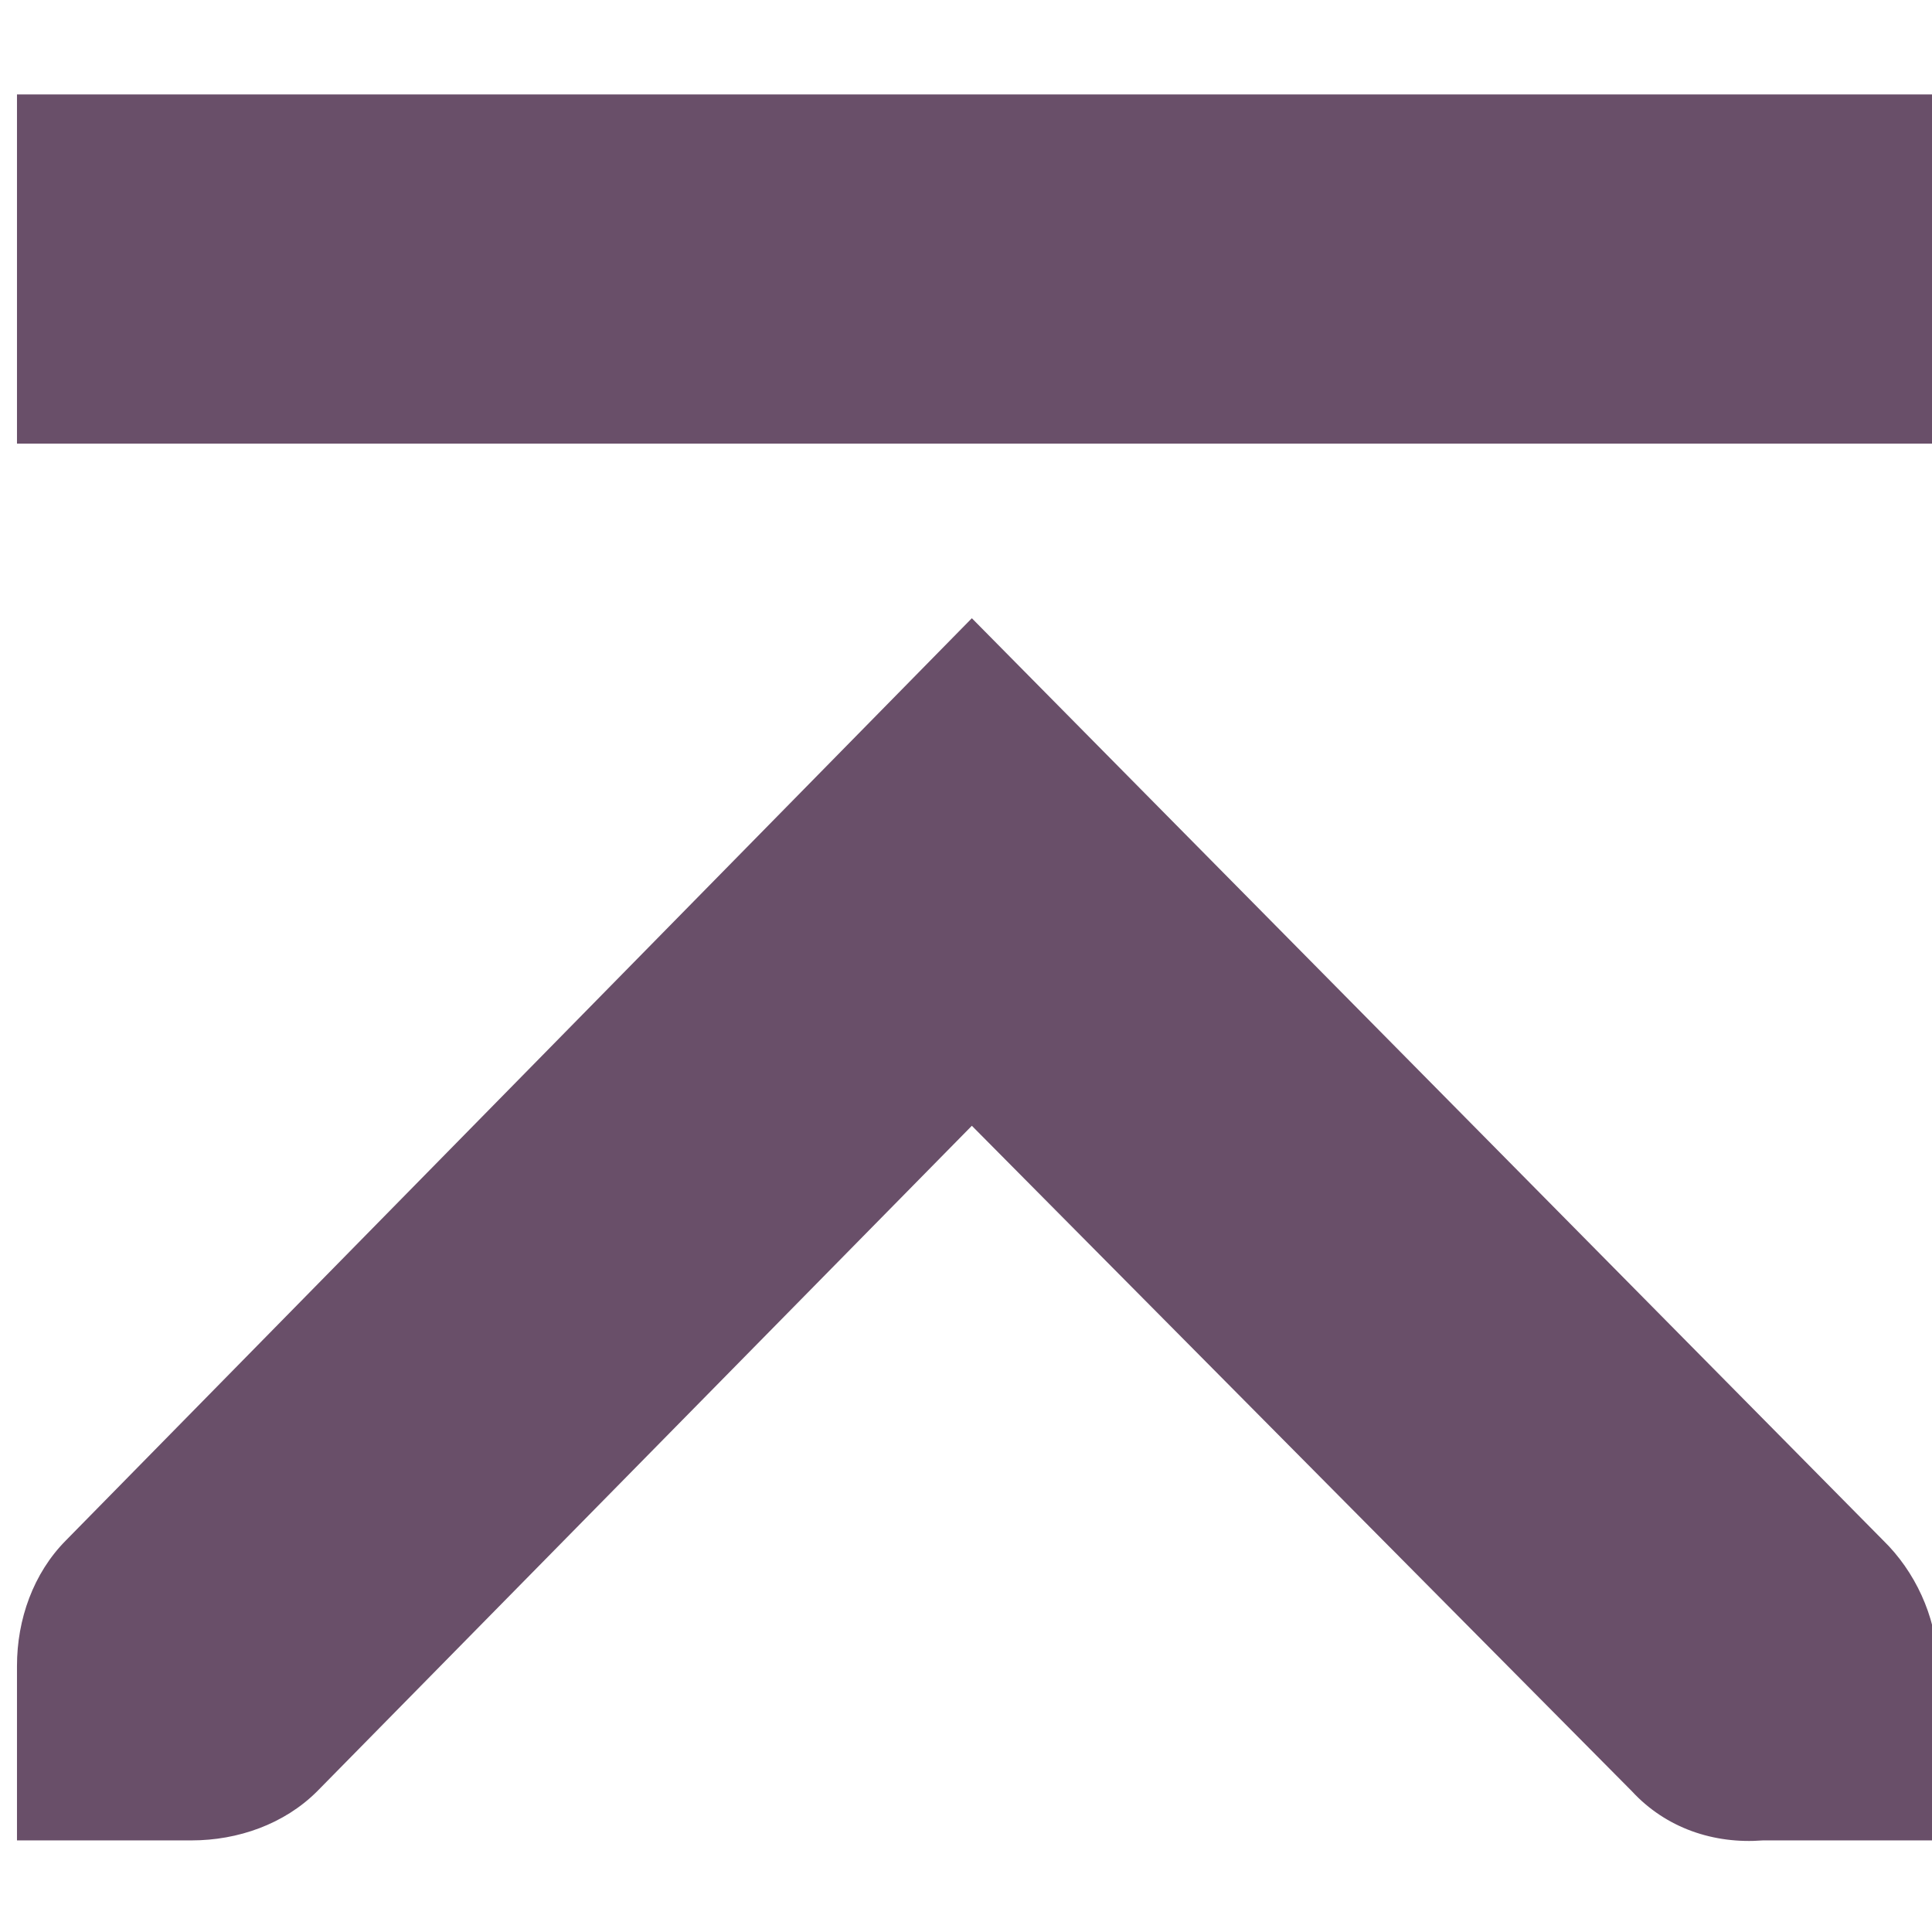
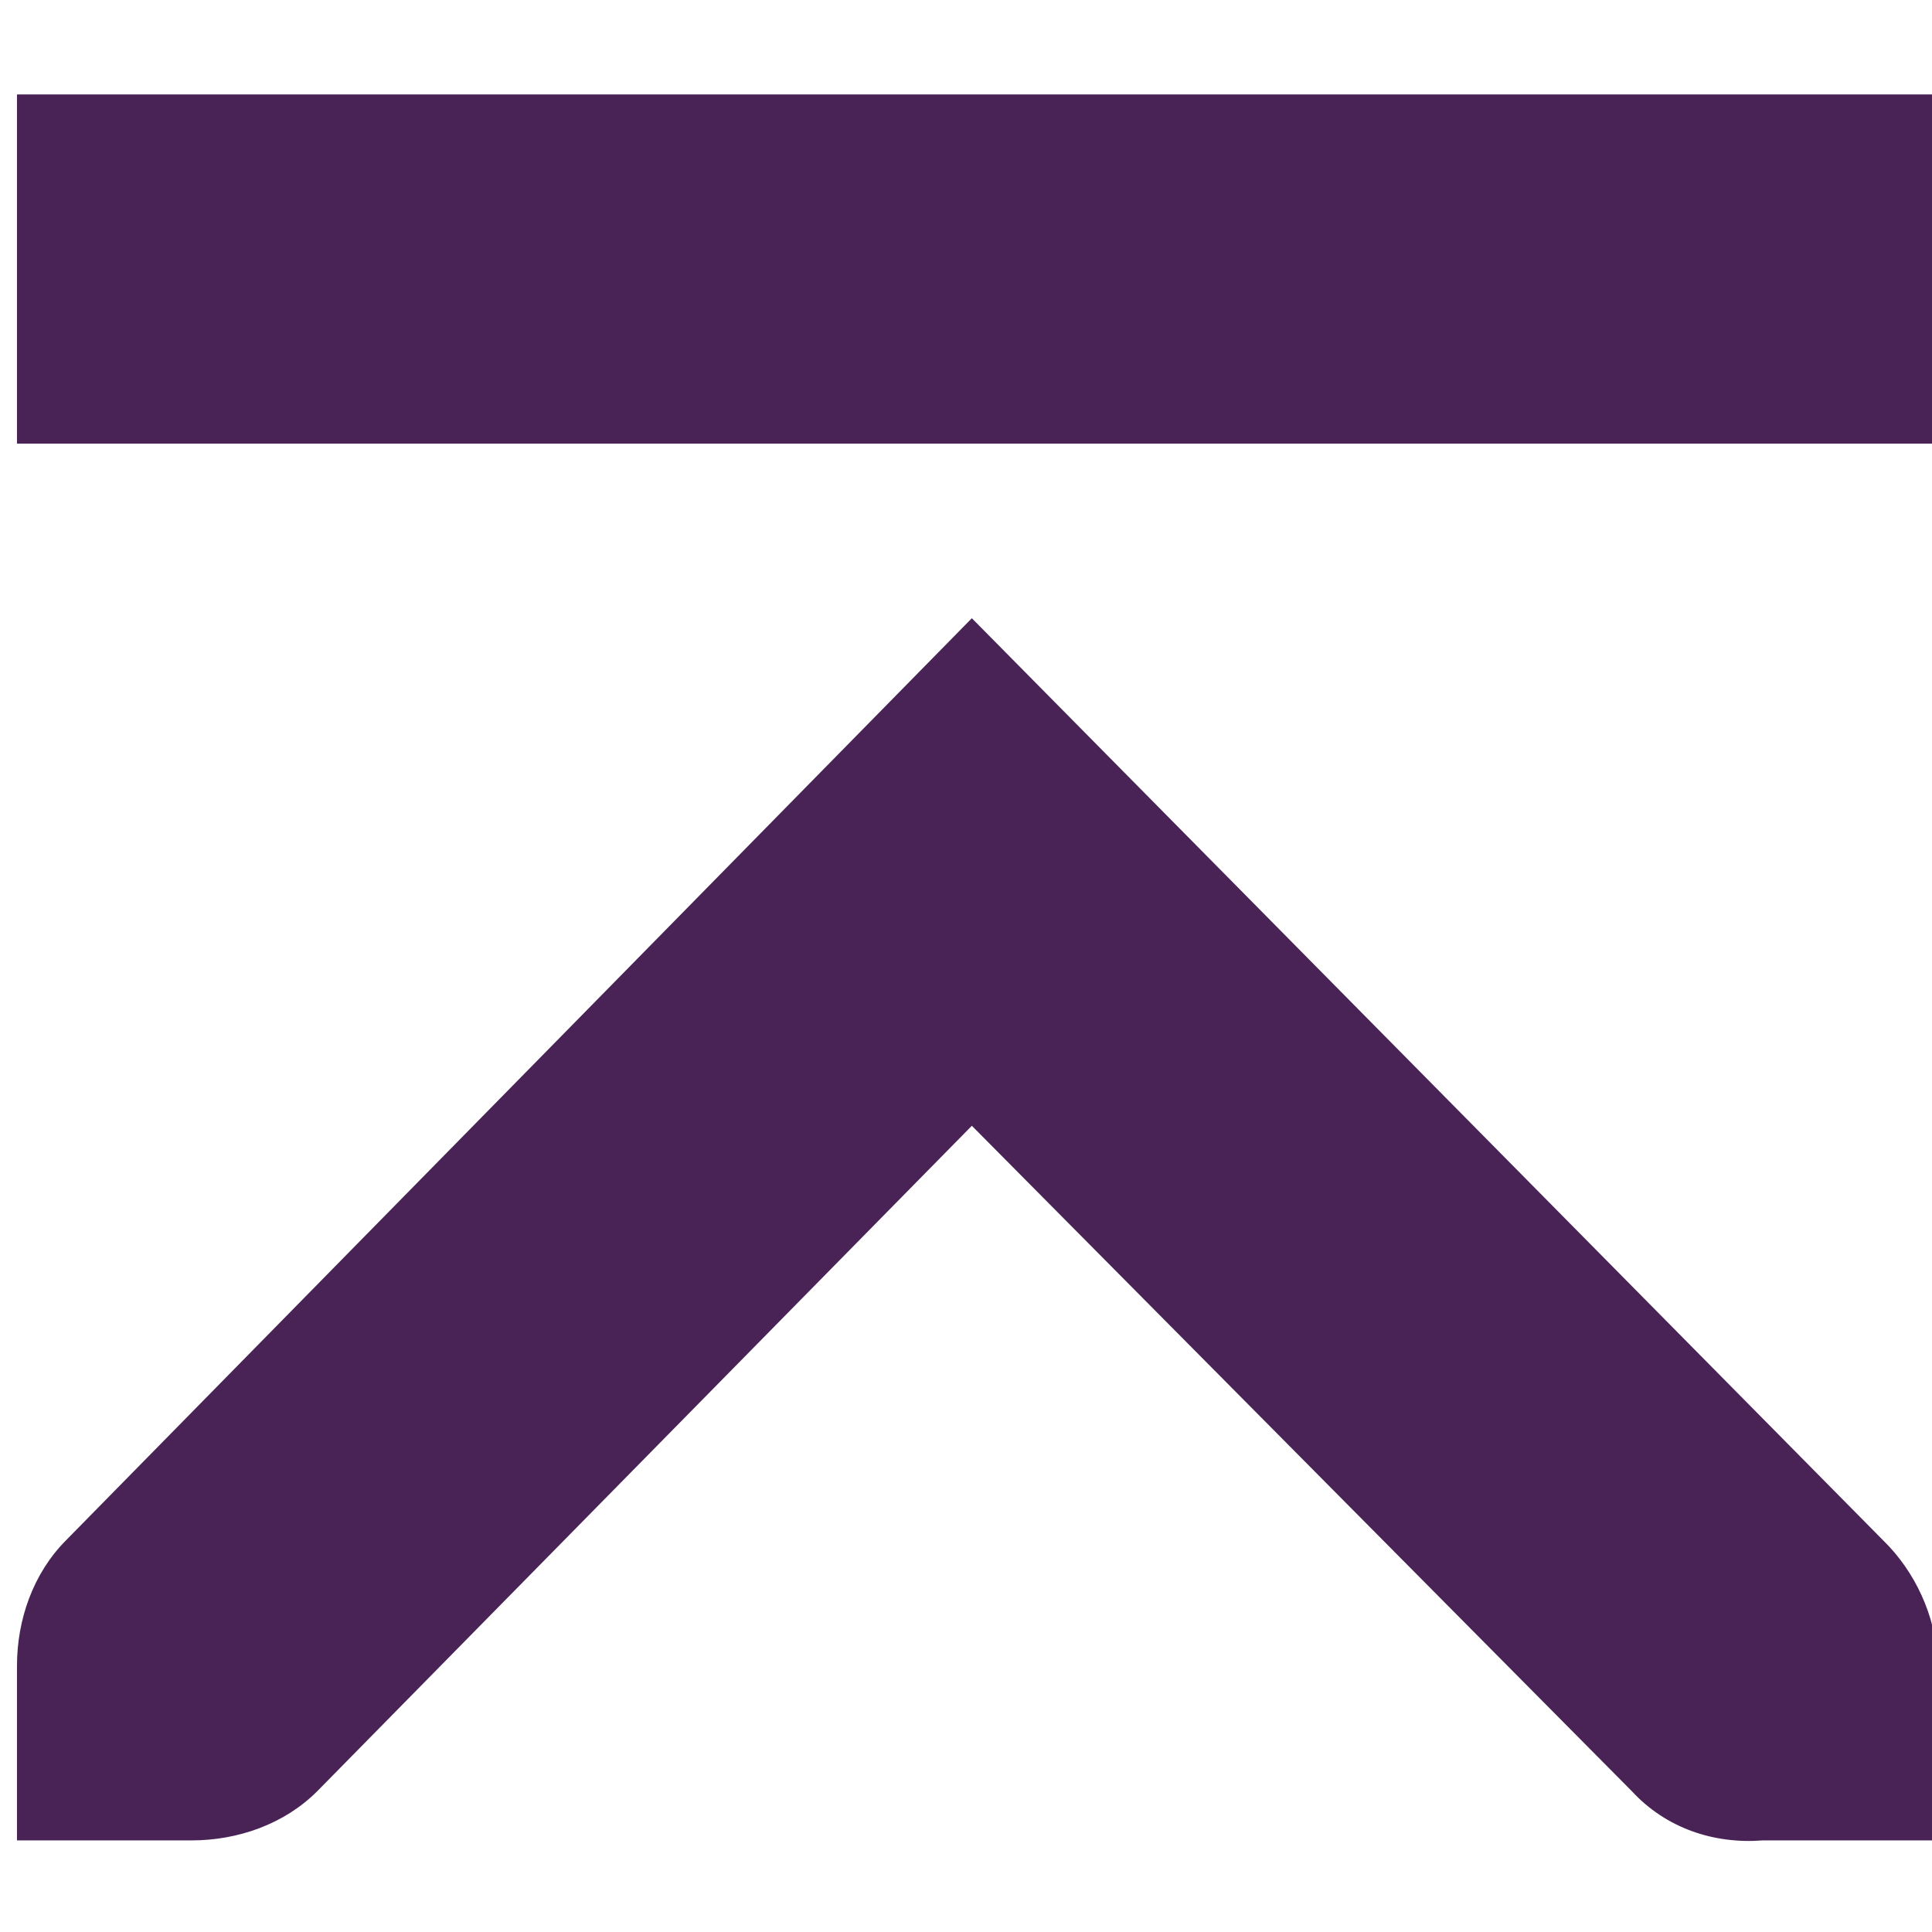
<svg xmlns="http://www.w3.org/2000/svg" xmlns:xlink="http://www.w3.org/1999/xlink" width="256" height="256" id="svg2" version="1.1">
  <defs id="defs4">
    <linearGradient spreadMethod="reflect" gradientUnits="userSpaceOnUse" y2="8" x2="14" y1="8" x1="2" id="linearGradient5931" xlink:href="#id9" />
    <linearGradient spreadMethod="reflect" gradientUnits="userSpaceOnUse" y2="7.418" x2="15.02" y1="7.418" x1="0.947" id="linearGradient5895" xlink:href="#id9" />
    <linearGradient spreadMethod="reflect" gradientUnits="userSpaceOnUse" y2="8.5" x2="16" y1="8.5" x1="0" id="linearGradient5815" xlink:href="#id9" />
    <linearGradient spreadMethod="reflect" gradientUnits="userSpaceOnUse" y2="8.011" x2="14" y1="8.011" x1="1.594" id="linearGradient5693" xlink:href="#id9" />
    <linearGradient spreadMethod="reflect" gradientUnits="userSpaceOnUse" y2="8" x2="14" y1="8" x1="0.969" id="linearGradient5604" xlink:href="#id9" />
    <linearGradient spreadMethod="reflect" gradientUnits="userSpaceOnUse" y2="8.032" x2="15.021" y1="8.032" x1="0.997" id="linearGradient5520" xlink:href="#id9" />
    <linearGradient spreadMethod="reflect" gradientUnits="userSpaceOnUse" y2="8.007" x2="15.992" y1="8.007" x1="0.008" id="linearGradient5464" xlink:href="#id9" />
    <linearGradient spreadMethod="reflect" gradientUnits="userSpaceOnUse" y2="546" x2="136" y1="546" x1="120" id="linearGradient5408" xlink:href="#id9" />
    <linearGradient xlink:href="#id9" id="linearGradient5253" gradientUnits="userSpaceOnUse" x1="0" y1="8" x2="16" y2="8" />
    <linearGradient id="linearGradient5233" gradientUnits="userSpaceOnUse" x1="77.762" y1="75.677" x2="229.189" y2="264.963">
      <stop offset="0" style="stop-color:#58A6D8" id="stop5235" />
      <stop id="stop5237" style="stop-color:#548bbb;stop-opacity:1;" offset="0.471" />
      <stop offset="0.941" style="stop-color:#50719E" id="stop5239" />
      <stop offset="1" style="stop-color:#386EAB" id="stop5241" />
    </linearGradient>
    <linearGradient y2="8" x2="16" y1="8" x1="0" gradientUnits="userSpaceOnUse" id="linearGradient4254" xlink:href="#id9" />
    <linearGradient id="linearGradient5222" gradientUnits="userSpaceOnUse" x1="77.762" y1="75.677" x2="229.189" y2="264.963">
      <stop offset="0" style="stop-color:#58A6D8" id="stop5224" />
      <stop id="stop5226" style="stop-color:#548bbb;stop-opacity:1;" offset="0.471" />
      <stop offset="0.941" style="stop-color:#50719E" id="stop5228" />
      <stop offset="1" style="stop-color:#386EAB" id="stop5230" />
    </linearGradient>
    <linearGradient y2="8" x2="16" y1="8" x1="0" gradientUnits="userSpaceOnUse" id="linearGradient4252" xlink:href="#id9" />
    <linearGradient id="linearGradient5211" gradientUnits="userSpaceOnUse" x1="77.762" y1="75.677" x2="229.189" y2="264.963">
      <stop offset="0" style="stop-color:#58A6D8" id="stop5213" />
      <stop id="stop5215" style="stop-color:#548bbb;stop-opacity:1;" offset="0.471" />
      <stop offset="0.941" style="stop-color:#50719E" id="stop5217" />
      <stop offset="1" style="stop-color:#386EAB" id="stop5219" />
    </linearGradient>
    <linearGradient y2="8" x2="16" y1="8" x1="0" gradientUnits="userSpaceOnUse" id="linearGradient4250" xlink:href="#id9" />
    <linearGradient id="linearGradient5200" gradientUnits="userSpaceOnUse" x1="77.762" y1="75.677" x2="229.189" y2="264.963">
      <stop offset="0" style="stop-color:#58A6D8" id="stop5202" />
      <stop id="stop5204" style="stop-color:#548bbb;stop-opacity:1;" offset="0.471" />
      <stop offset="0.941" style="stop-color:#50719E" id="stop5206" />
      <stop offset="1" style="stop-color:#386EAB" id="stop5208" />
    </linearGradient>
    <linearGradient id="linearGradient5189" gradientUnits="userSpaceOnUse" x1="77.762" y1="75.677" x2="229.189" y2="264.963">
      <stop offset="0" style="stop-color:#58A6D8" id="stop5191" />
      <stop id="stop5193" style="stop-color:#548bbb;stop-opacity:1;" offset="0.471" />
      <stop offset="0.941" style="stop-color:#50719E" id="stop5195" />
      <stop offset="1" style="stop-color:#386EAB" id="stop5197" />
    </linearGradient>
    <linearGradient y2="546" x2="136" y1="546" x1="120" gradientUnits="userSpaceOnUse" id="linearGradient4268" xlink:href="#id9" />
    <linearGradient id="linearGradient5178" gradientUnits="userSpaceOnUse" x1="77.762" y1="75.677" x2="229.189" y2="264.963">
      <stop offset="0" style="stop-color:#58A6D8" id="stop5180" />
      <stop id="stop5182" style="stop-color:#548bbb;stop-opacity:1;" offset="0.471" />
      <stop offset="0.941" style="stop-color:#50719E" id="stop5184" />
      <stop offset="1" style="stop-color:#386EAB" id="stop5186" />
    </linearGradient>
    <linearGradient gradientUnits="userSpaceOnUse" y2="546" x2="136" y1="546" x1="120" id="linearGradient4264" xlink:href="#id9" />
    <linearGradient id="linearGradient5167" gradientUnits="userSpaceOnUse" x1="77.762" y1="75.677" x2="229.189" y2="264.963">
      <stop offset="0" style="stop-color:#58A6D8" id="stop5169" />
      <stop id="stop5171" style="stop-color:#548bbb;stop-opacity:1;" offset="0.471" />
      <stop offset="0.941" style="stop-color:#50719E" id="stop5173" />
      <stop offset="1" style="stop-color:#386EAB" id="stop5175" />
    </linearGradient>
    <linearGradient y2="8" x2="16" y1="8" x1="0" gradientUnits="userSpaceOnUse" id="linearGradient4242" xlink:href="#id9" />
    <linearGradient id="linearGradient5156" gradientUnits="userSpaceOnUse" x1="77.762" y1="75.677" x2="229.189" y2="264.963">
      <stop offset="0" style="stop-color:#58A6D8" id="stop5158" />
      <stop id="stop5160" style="stop-color:#548bbb;stop-opacity:1;" offset="0.471" />
      <stop offset="0.941" style="stop-color:#50719E" id="stop5162" />
      <stop offset="1" style="stop-color:#386EAB" id="stop5164" />
    </linearGradient>
    <linearGradient y2="8" x2="16" y1="8" x1="0" gradientUnits="userSpaceOnUse" id="linearGradient4240" xlink:href="#id9" />
    <linearGradient id="linearGradient5145" gradientUnits="userSpaceOnUse" x1="77.762" y1="75.677" x2="229.189" y2="264.963">
      <stop offset="0" style="stop-color:#58A6D8" id="stop5147" />
      <stop id="stop5149" style="stop-color:#548bbb;stop-opacity:1;" offset="0.471" />
      <stop offset="0.941" style="stop-color:#50719E" id="stop5151" />
      <stop offset="1" style="stop-color:#386EAB" id="stop5153" />
    </linearGradient>
    <linearGradient y2="8" x2="16" y1="8" x1="0" gradientUnits="userSpaceOnUse" id="linearGradient4238" xlink:href="#id9" />
    <linearGradient id="id9" gradientUnits="userSpaceOnUse" x1="77.762" y1="75.677" x2="229.189" y2="264.963">
      <stop offset="0" style="stop-color:#58A6D8" id="stop3151" />
      <stop id="stop4258" style="stop-color:#548bbb;stop-opacity:1;" offset="0.471" />
      <stop offset="0.941" style="stop-color:#50719E" id="stop3153" />
      <stop offset="1" style="stop-color:#386EAB" id="stop3155" />
    </linearGradient>
    <linearGradient gradientUnits="userSpaceOnUse" y2="8" x2="16" y1="8" x1="0" id="linearGradient4236" xlink:href="#id9" />
    <linearGradient xlink:href="#id9" id="linearGradient3969" x1="-0" y1="8.015" x2="16.054" y2="8.015" gradientUnits="userSpaceOnUse" spreadMethod="reflect" />
    <linearGradient xlink:href="#id9" id="linearGradient4005" x1="5.028" y1="7.5" x2="12.031" y2="7.5" gradientUnits="userSpaceOnUse" spreadMethod="reflect" />
    <linearGradient xlink:href="#id9" id="linearGradient4041" x1="2" y1="7.998" x2="13" y2="7.998" gradientUnits="userSpaceOnUse" spreadMethod="reflect" />
    <linearGradient xlink:href="#id9" id="linearGradient4201" x1="2" y1="7.498" x2="13" y2="7.498" gradientUnits="userSpaceOnUse" spreadMethod="reflect" />
    <linearGradient xlink:href="#id9" id="linearGradient4241" x1="2" y1="8" x2="14" y2="8" gradientUnits="userSpaceOnUse" spreadMethod="reflect" />
    <linearGradient xlink:href="#id9" id="linearGradient4349" x1="0.906" y1="7.641" x2="15.875" y2="7.641" gradientUnits="userSpaceOnUse" spreadMethod="reflect" />
    <linearGradient xlink:href="#id9" id="linearGradient4383" x1="3.997" y1="7.5" x2="11" y2="7.5" gradientUnits="userSpaceOnUse" spreadMethod="reflect" />
  </defs>
  <g id="layer1" transform="translate(0,-796.3622)">
-     <g id="g4435" transform="matrix(0,23.13482,-23.13484,0,303.0034,739.4718)" style="fill:#694f69;fill-opacity:1">
-       <g style="fill:#694f69;fill-opacity:1;display:inline" id="layer9-0" transform="translate(-80,-626)" />
-       <g id="layer10-7" transform="translate(-80,-626)" style="fill:#694f69;fill-opacity:1" />
-       <g id="layer11-2" transform="translate(-80,-626)" style="fill:#694f69;fill-opacity:1" />
-       <g id="layer12-5" transform="translate(-80,-626)" style="fill:#694f69;fill-opacity:1">
-         <path style="font-size:medium;font-style:normal;font-variant:normal;font-weight:normal;font-stretch:normal;text-indent:0;text-align:start;text-decoration:none;line-height:normal;letter-spacing:normal;word-spacing:normal;text-transform:none;direction:ltr;block-progression:tb;writing-mode:lr-tb;text-anchor:start;color:#bebebe;fill:#694f69;fill-opacity:1;fill-rule:nonzero;stroke:none;stroke-width:1.781;marker:none;visibility:visible;display:inline;overflow:visible;enable-background:new;font-family:Andale Mono;-inkscape-font-specification:Andale Mono" id="path10839-9-9-3-6" d="m 93,628 -1,0 c -0.01,-1.2e-4 -0.021,-4.6e-4 -0.031,0 -0.255,0.011 -0.51,0.129 -0.688,0.312 l -5.281,5.219 5.281,5.188 C 91.47,638.907 91.735,639 92,639 l 1,0 0,-1 c 0,-0.265 -0.093,-0.531 -0.281,-0.719 l -3.812,-3.75 3.812,-3.781 c 0.211,-0.195 0.303,-0.469 0.281,-0.75 l 0,-1 z" />
-         <rect width="2" style="color:#bebebe;fill:#694f69;fill-opacity:1;fill-rule:nonzero;stroke:none;stroke-width:2;marker:none;visibility:visible;display:inline;overflow:visible;enable-background:accumulate" ry="0" height="11" rx="0" id="rect4317-4" y="628" x="-85" transform="scale(-1,1)" />
+     <g id="g4435" transform="matrix(0,23.13482,-23.13484,0,303.0034,739.4718)" style="fill:#492356;fill-opacity:1">
+       <g style="fill:#492356;fill-opacity:1;display:inline" id="layer9-0" transform="translate(-80,-626)" />
+       <g id="layer10-7" transform="translate(-80,-626)" style="fill:#492356;fill-opacity:1" />
+       <g id="layer11-2" transform="translate(-80,-626)" style="fill:#492356;fill-opacity:1" />
+       <g id="layer12-5" transform="translate(-80,-626)" style="fill:#492356;fill-opacity:1">
+         <path style="font-size:medium;font-style:normal;font-variant:normal;font-weight:normal;font-stretch:normal;text-indent:0;text-align:start;text-decoration:none;line-height:normal;letter-spacing:normal;word-spacing:normal;text-transform:none;direction:ltr;block-progression:tb;writing-mode:lr-tb;text-anchor:start;color:#bebebe;fill:#492356;fill-opacity:1;fill-rule:nonzero;stroke:none;stroke-width:1.781;marker:none;visibility:visible;display:inline;overflow:visible;enable-background:new;font-family:Andale Mono;-inkscape-font-specification:Andale Mono" id="path10839-9-9-3-6" d="m 93,628 -1,0 c -0.01,-1.2e-4 -0.021,-4.6e-4 -0.031,0 -0.255,0.011 -0.51,0.129 -0.688,0.312 l -5.281,5.219 5.281,5.188 C 91.47,638.907 91.735,639 92,639 l 1,0 0,-1 c 0,-0.265 -0.093,-0.531 -0.281,-0.719 l -3.812,-3.75 3.812,-3.781 c 0.211,-0.195 0.303,-0.469 0.281,-0.75 l 0,-1 z" />
+         <rect width="2" style="color:#bebebe;fill:#492356;fill-opacity:1;fill-rule:nonzero;stroke:none;stroke-width:2;marker:none;visibility:visible;display:inline;overflow:visible;enable-background:accumulate" ry="0" height="11" rx="0" id="rect4317-4" y="628" x="-85" transform="scale(-1,1)" />
      </g>
-       <g id="layer13-5" transform="translate(-80,-626)" style="fill:#694f69;fill-opacity:1" />
-       <g id="layer14-2" transform="translate(-80,-626)" style="fill:#694f69;fill-opacity:1" />
-       <g style="fill:#694f69;fill-opacity:1;display:inline" id="layer15-1" transform="translate(-80,-626)" />
-       <g style="fill:#694f69;fill-opacity:1;display:inline" id="g4953-4" transform="translate(-80,-626)" />
+       <g id="layer13-5" transform="translate(-80,-626)" style="fill:#492356;fill-opacity:1" />
+       <g id="layer14-2" transform="translate(-80,-626)" style="fill:#492356;fill-opacity:1" />
+       <g style="fill:#492356;fill-opacity:1;display:inline" id="layer15-1" transform="translate(-80,-626)" />
+       <g style="fill:#492356;fill-opacity:1;display:inline" id="g4953-4" transform="translate(-80,-626)" />
    </g>
  </g>
</svg>
